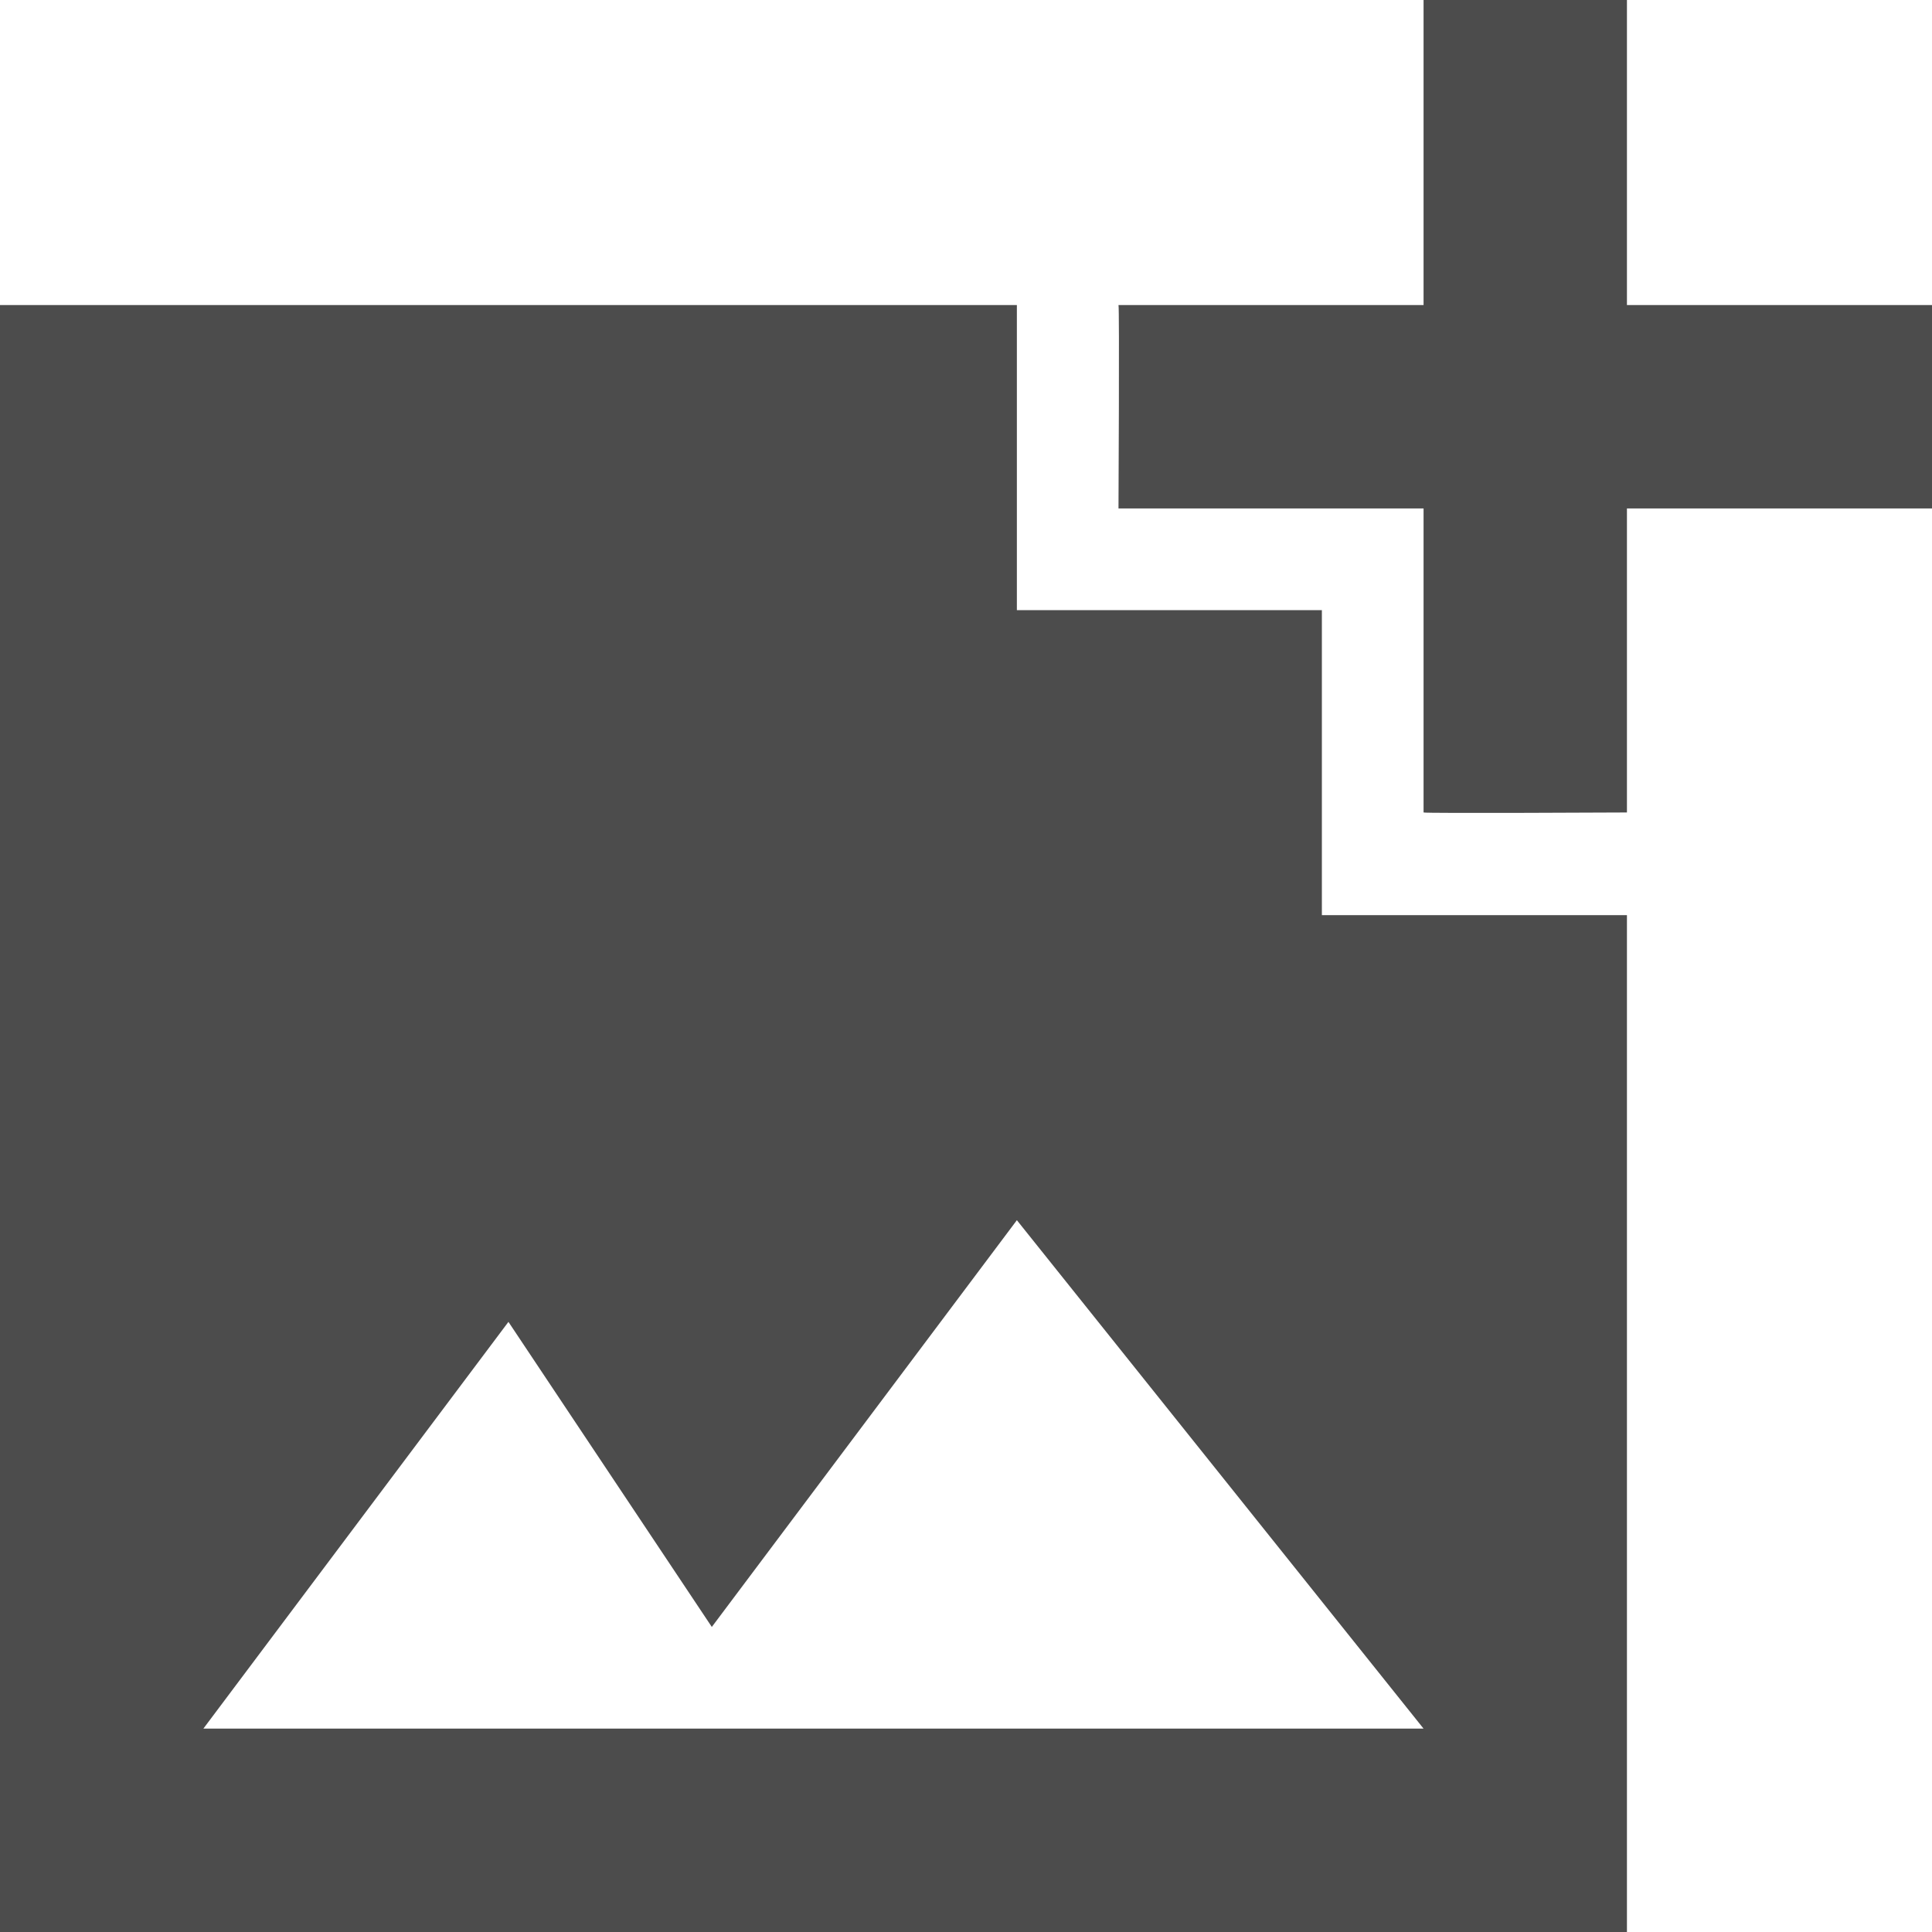
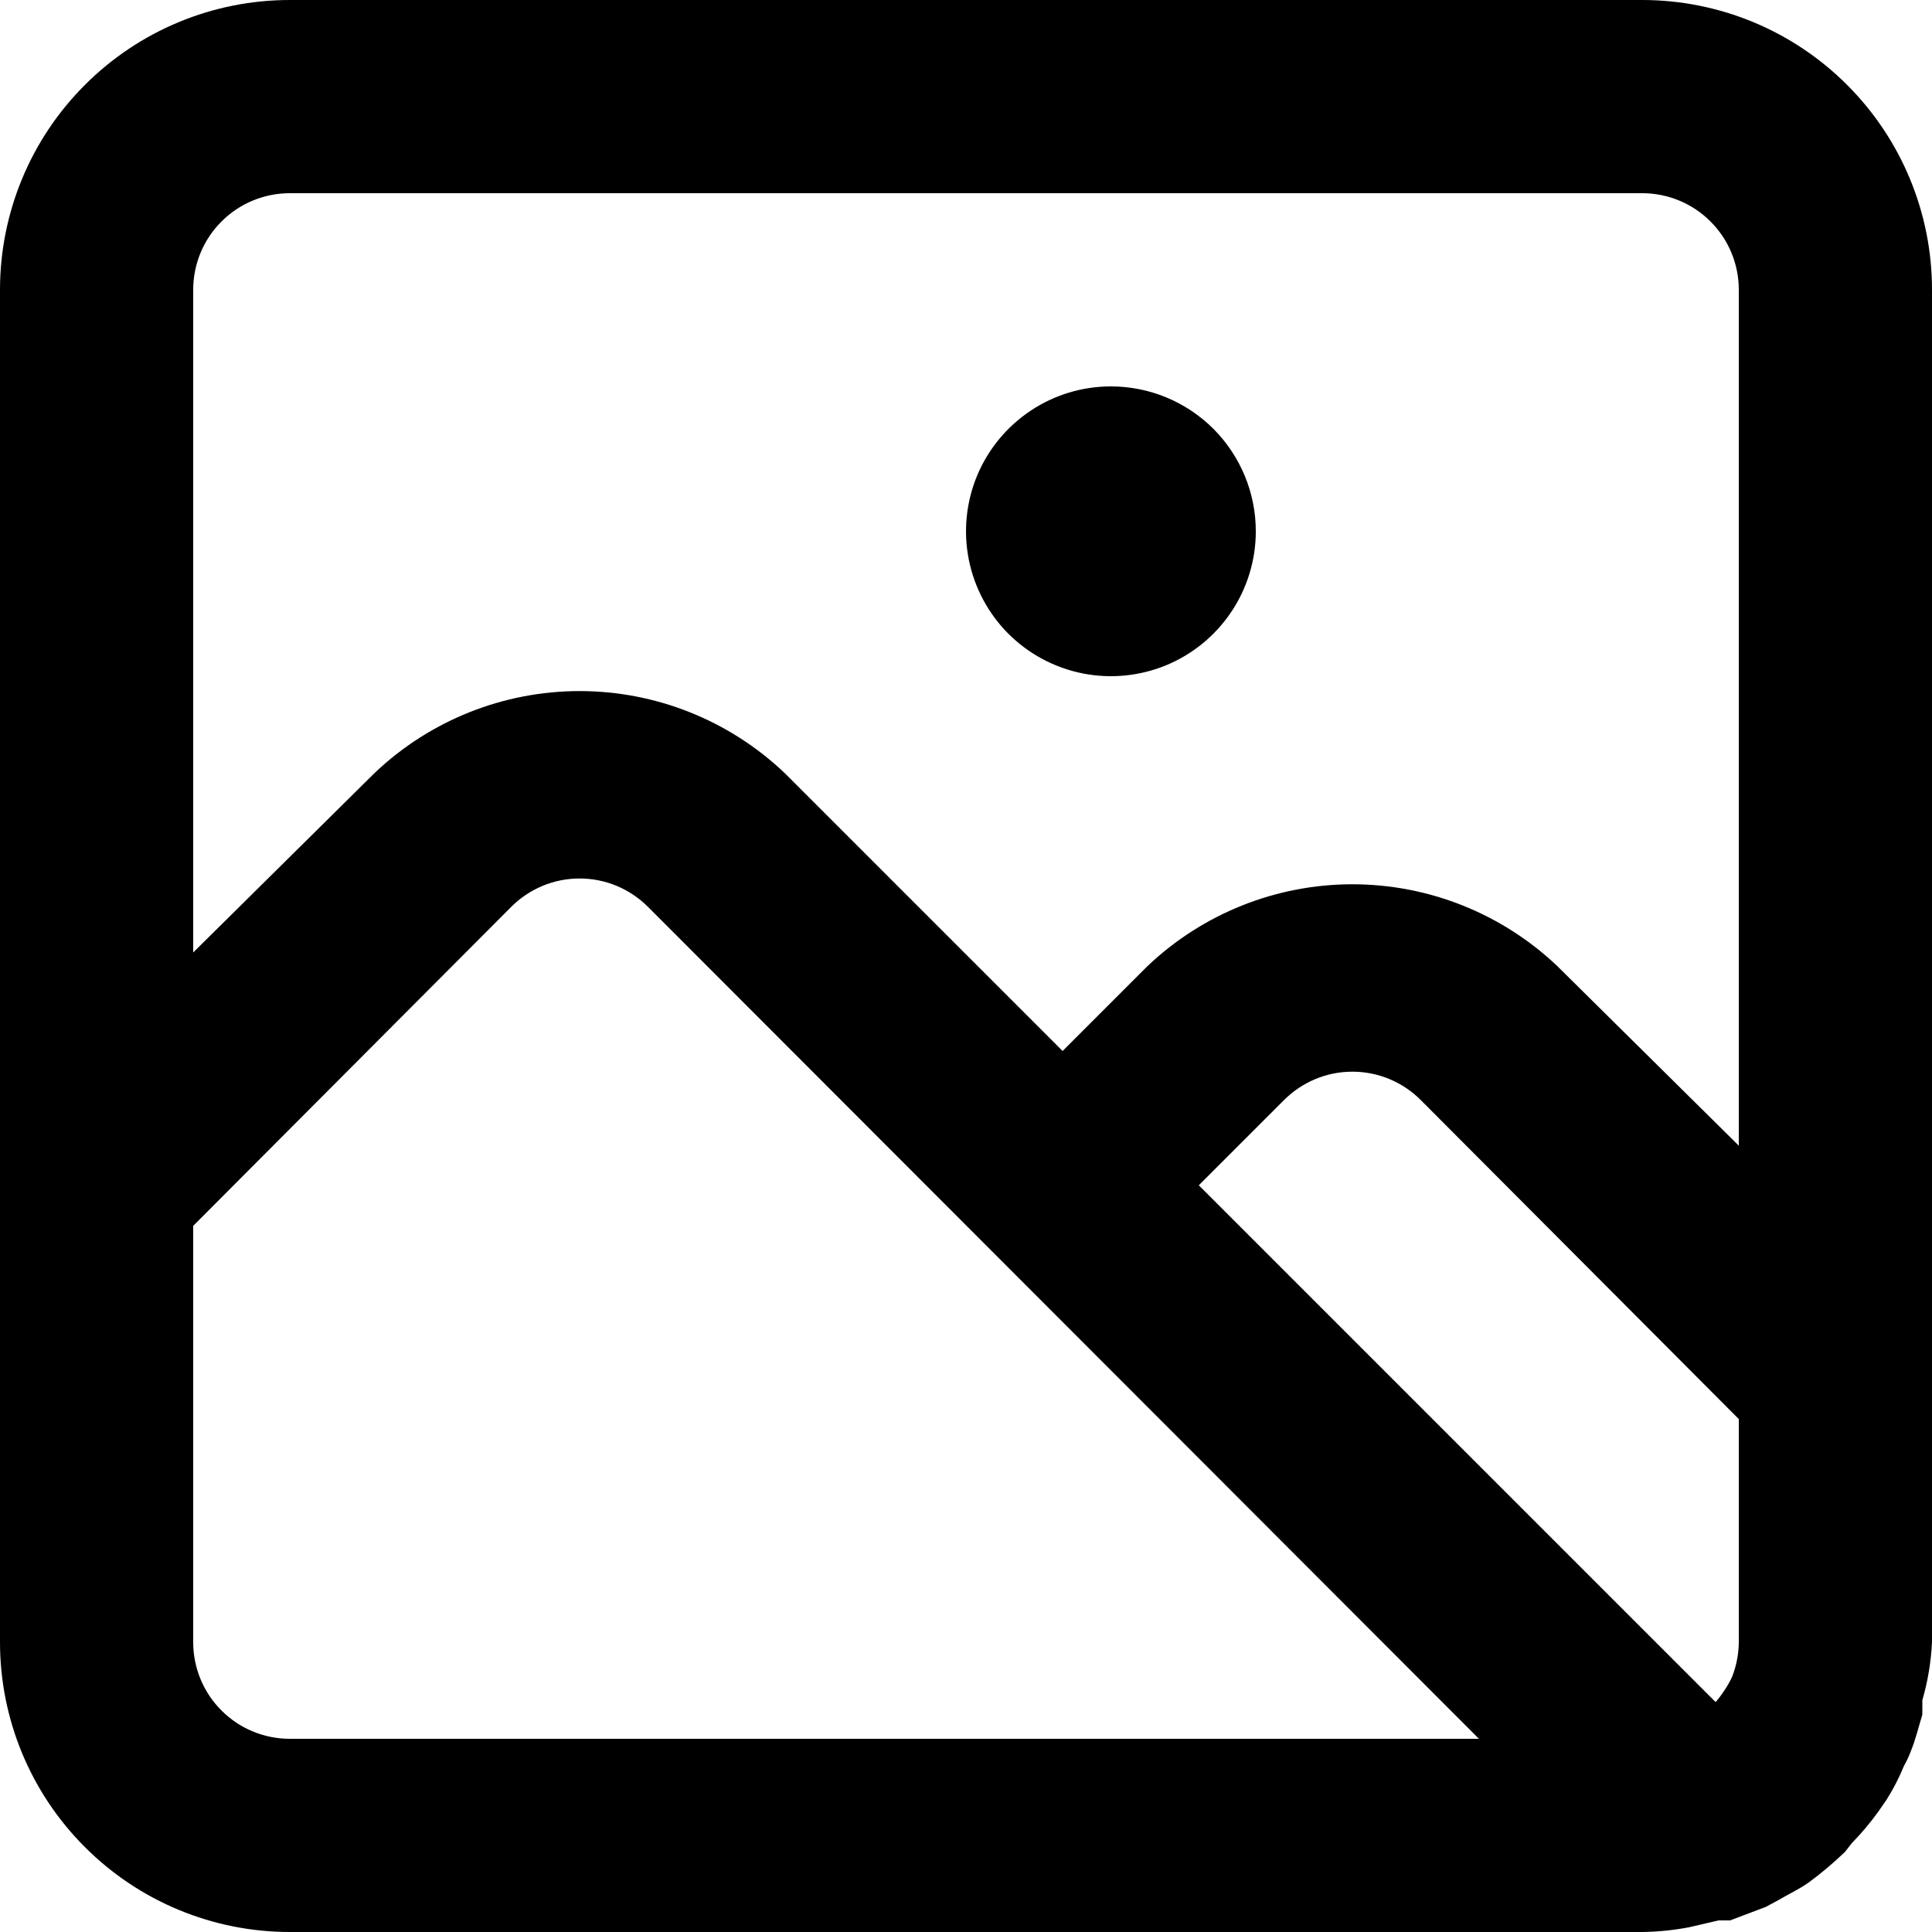
- <svg xmlns="http://www.w3.org/2000/svg" width="30" height="30" viewBox="0 0 30 30" fill="none">
-   <path d="M25.263 7.895V12.616C25.263 12.616 22.121 12.632 22.105 12.616V7.895H17.368C17.368 7.895 17.384 4.753 17.368 4.737H22.105V0H25.263V4.737H30V7.895H25.263ZM20.526 14.21V9.474H15.79V4.737H0V30H25.263V14.21H20.526ZM3.158 26.842L7.895 20.526L11.053 25.263L15.79 18.947L22.105 26.842H3.158Z" fill="#4C4C4C" />
+ <svg xmlns="http://www.w3.org/2000/svg" width="20" height="20" viewBox="0 0 20 20" fill="none">
+   <path d="M17 0H3C2.204 0 1.441 0.316 0.879 0.879C0.316 1.441 0 2.204 0 3V17C0 17.796 0.316 18.559 0.879 19.121C1.441 19.684 2.204 20 3 20H17C17.165 19.998 17.328 19.981 17.49 19.95L17.79 19.88H17.86H17.91L18.28 19.74L18.41 19.67C18.51 19.61 18.62 19.56 18.72 19.49C18.854 19.392 18.98 19.285 19.1 19.17L19.17 19.08C19.268 18.98 19.358 18.873 19.44 18.76L19.53 18.63C19.6 18.519 19.66 18.402 19.71 18.28C19.737 18.232 19.761 18.182 19.78 18.13C19.83 18.01 19.86 17.88 19.9 17.75V17.6C19.957 17.405 19.99 17.203 20 17V3C20 2.204 19.684 1.441 19.121 0.879C18.559 0.316 17.796 0 17 0ZM3 18C2.735 18 2.48 17.895 2.293 17.707C2.105 17.52 2 17.265 2 17V12.69L5.29 9.39C5.383 9.296 5.494 9.222 5.615 9.171C5.737 9.12 5.868 9.094 6 9.094C6.132 9.094 6.263 9.12 6.385 9.171C6.506 9.222 6.617 9.296 6.71 9.39L15.31 18H3ZM18 17C17.999 17.123 17.975 17.245 17.93 17.36C17.907 17.409 17.88 17.456 17.85 17.5C17.823 17.542 17.793 17.582 17.76 17.62L12.41 12.27L13.29 11.39C13.383 11.296 13.494 11.222 13.615 11.171C13.737 11.12 13.868 11.094 14 11.094C14.132 11.094 14.263 11.12 14.385 11.171C14.506 11.222 14.617 11.296 14.71 11.39V11.39L18 14.69V17ZM18 11.86L16.12 10C15.548 9.457 14.789 9.154 14 9.154C13.211 9.154 12.452 9.457 11.88 10L11 10.88L8.12 8C7.548 7.457 6.789 7.154 6 7.154C5.211 7.154 4.452 7.457 3.88 8L2 9.86V3C2 2.735 2.105 2.48 2.293 2.293C2.48 2.105 2.735 2 3 2H17C17.265 2 17.52 2.105 17.707 2.293C17.895 2.48 18 2.735 18 3V11.86ZM11.5 4C11.203 4 10.913 4.088 10.667 4.253C10.42 4.418 10.228 4.652 10.114 4.926C10.001 5.2 9.971 5.502 10.029 5.793C10.087 6.084 10.23 6.351 10.439 6.561C10.649 6.77 10.916 6.913 11.207 6.971C11.498 7.029 11.8 6.999 12.074 6.886C12.348 6.772 12.582 6.58 12.747 6.333C12.912 6.087 13 5.797 13 5.5C13 5.102 12.842 4.721 12.561 4.439C12.279 4.158 11.898 4 11.5 4Z" fill="black" />
</svg>
